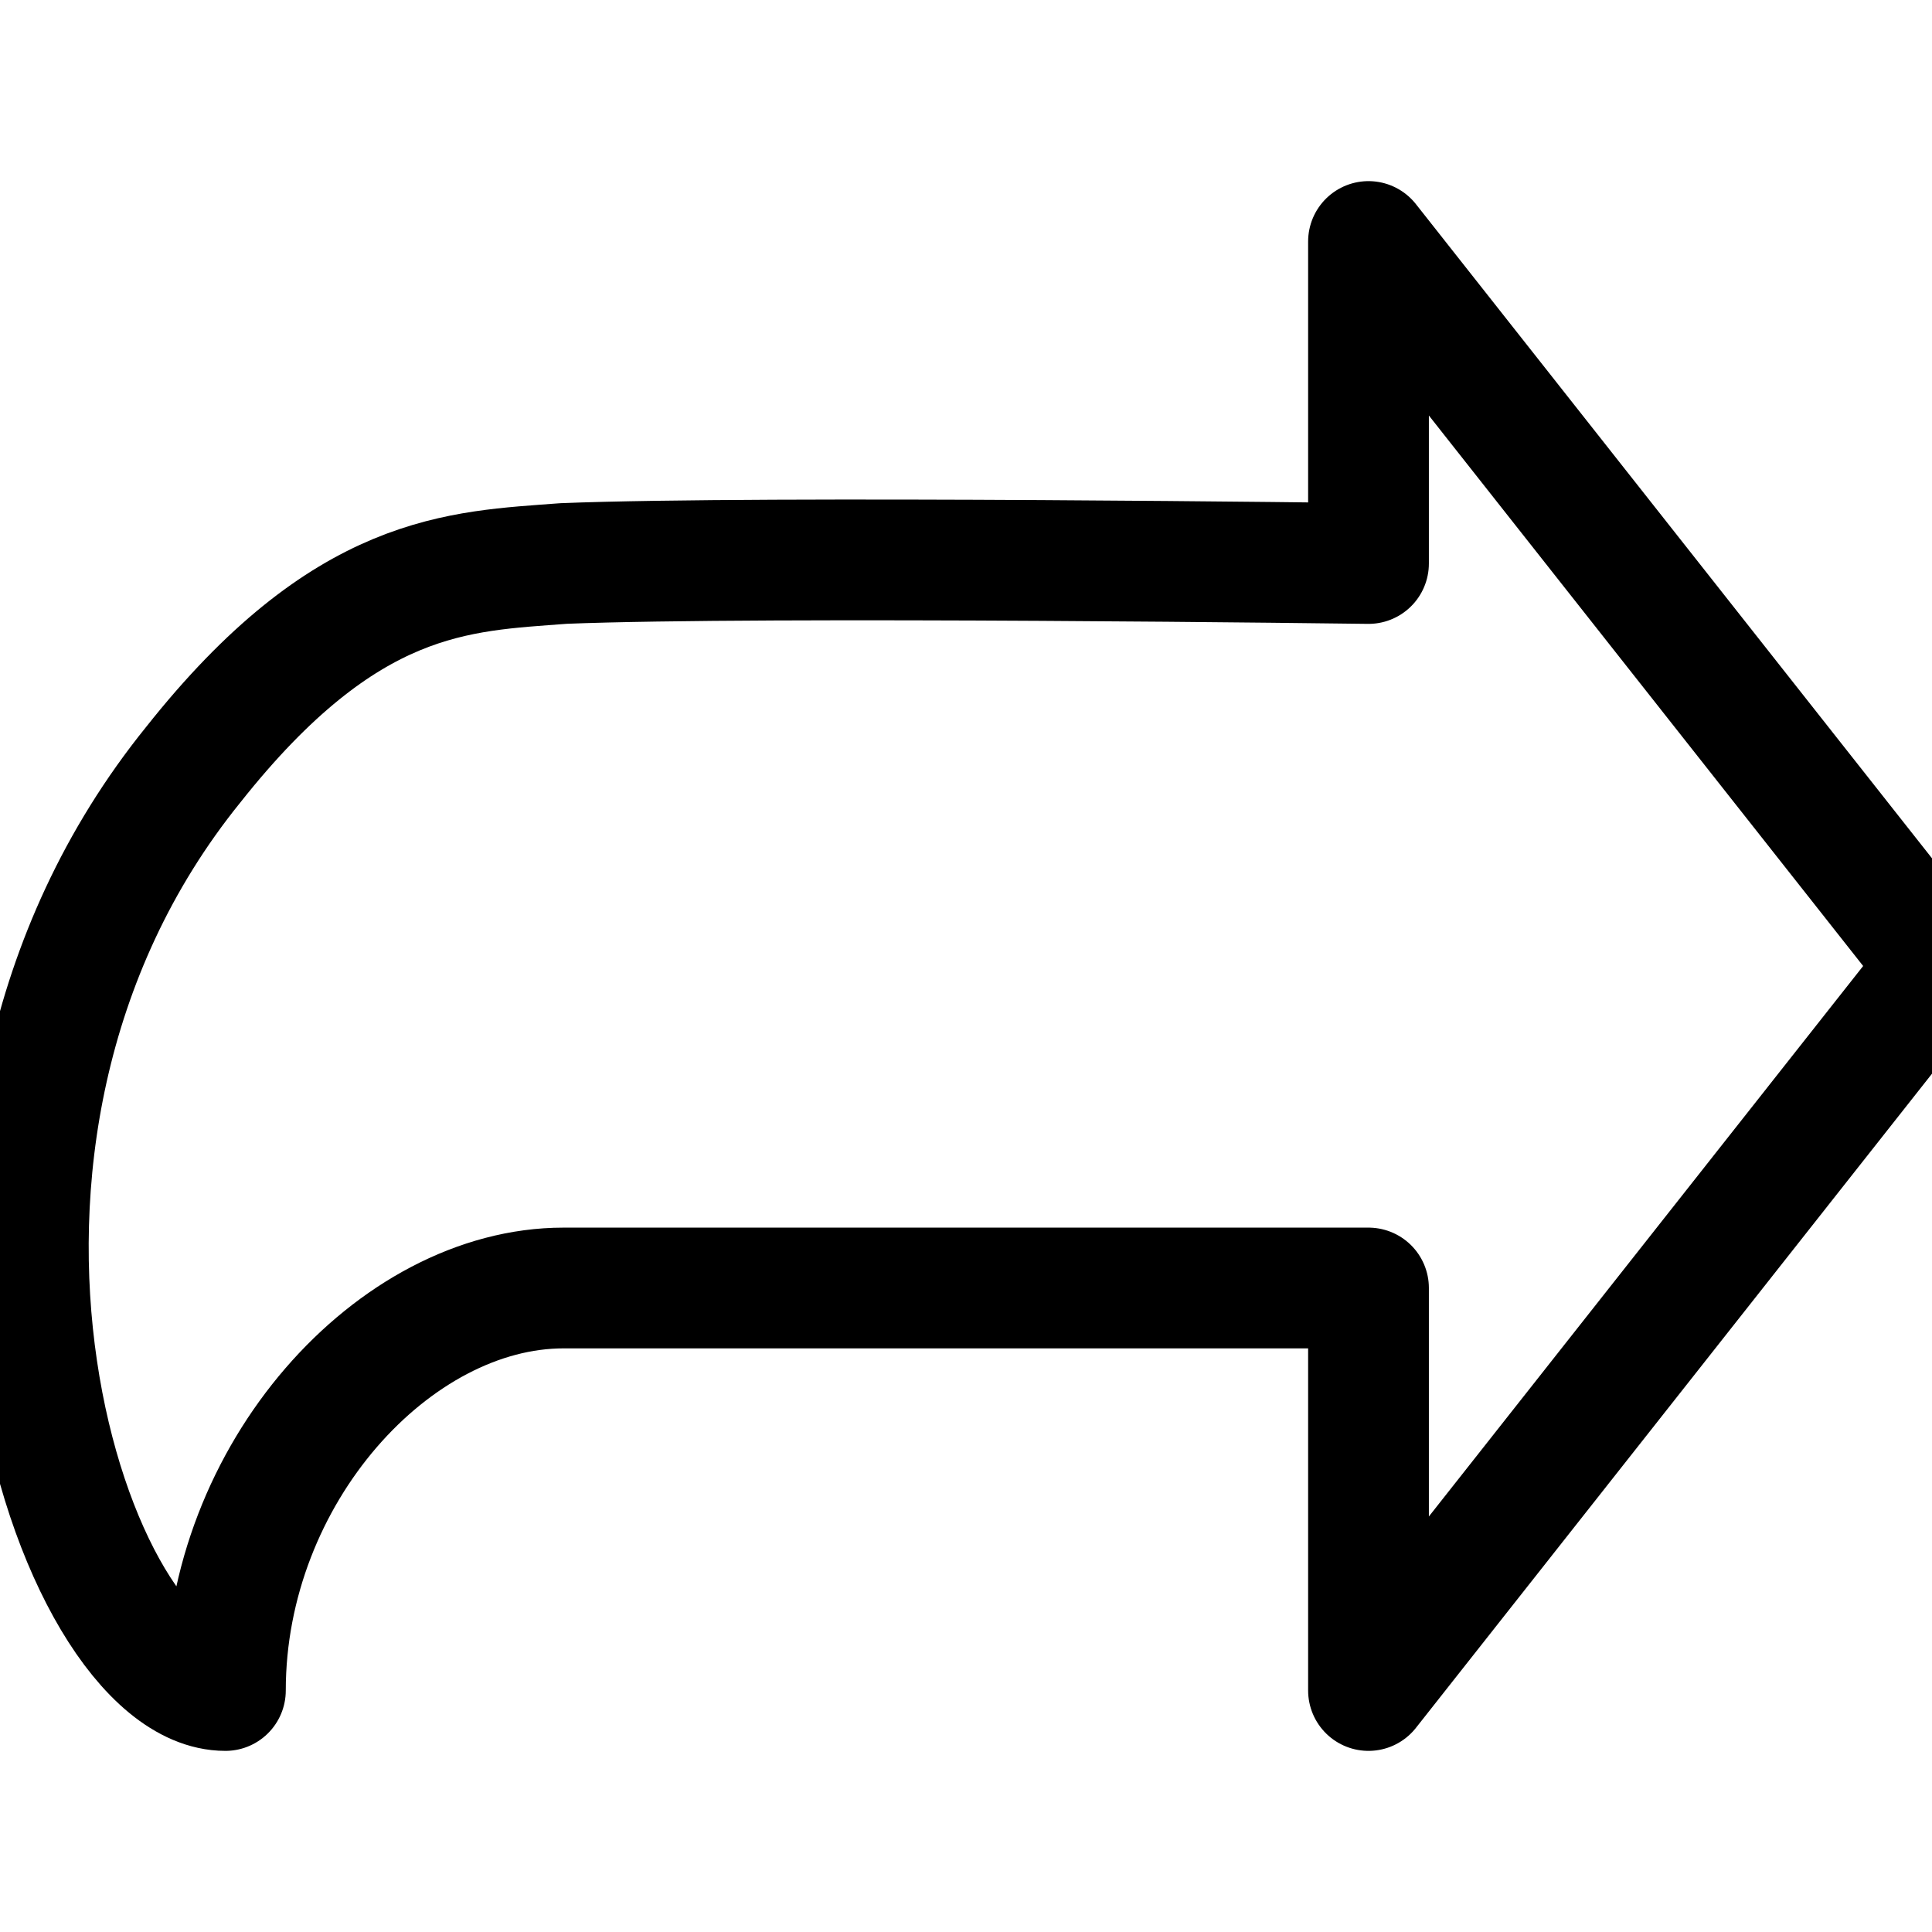
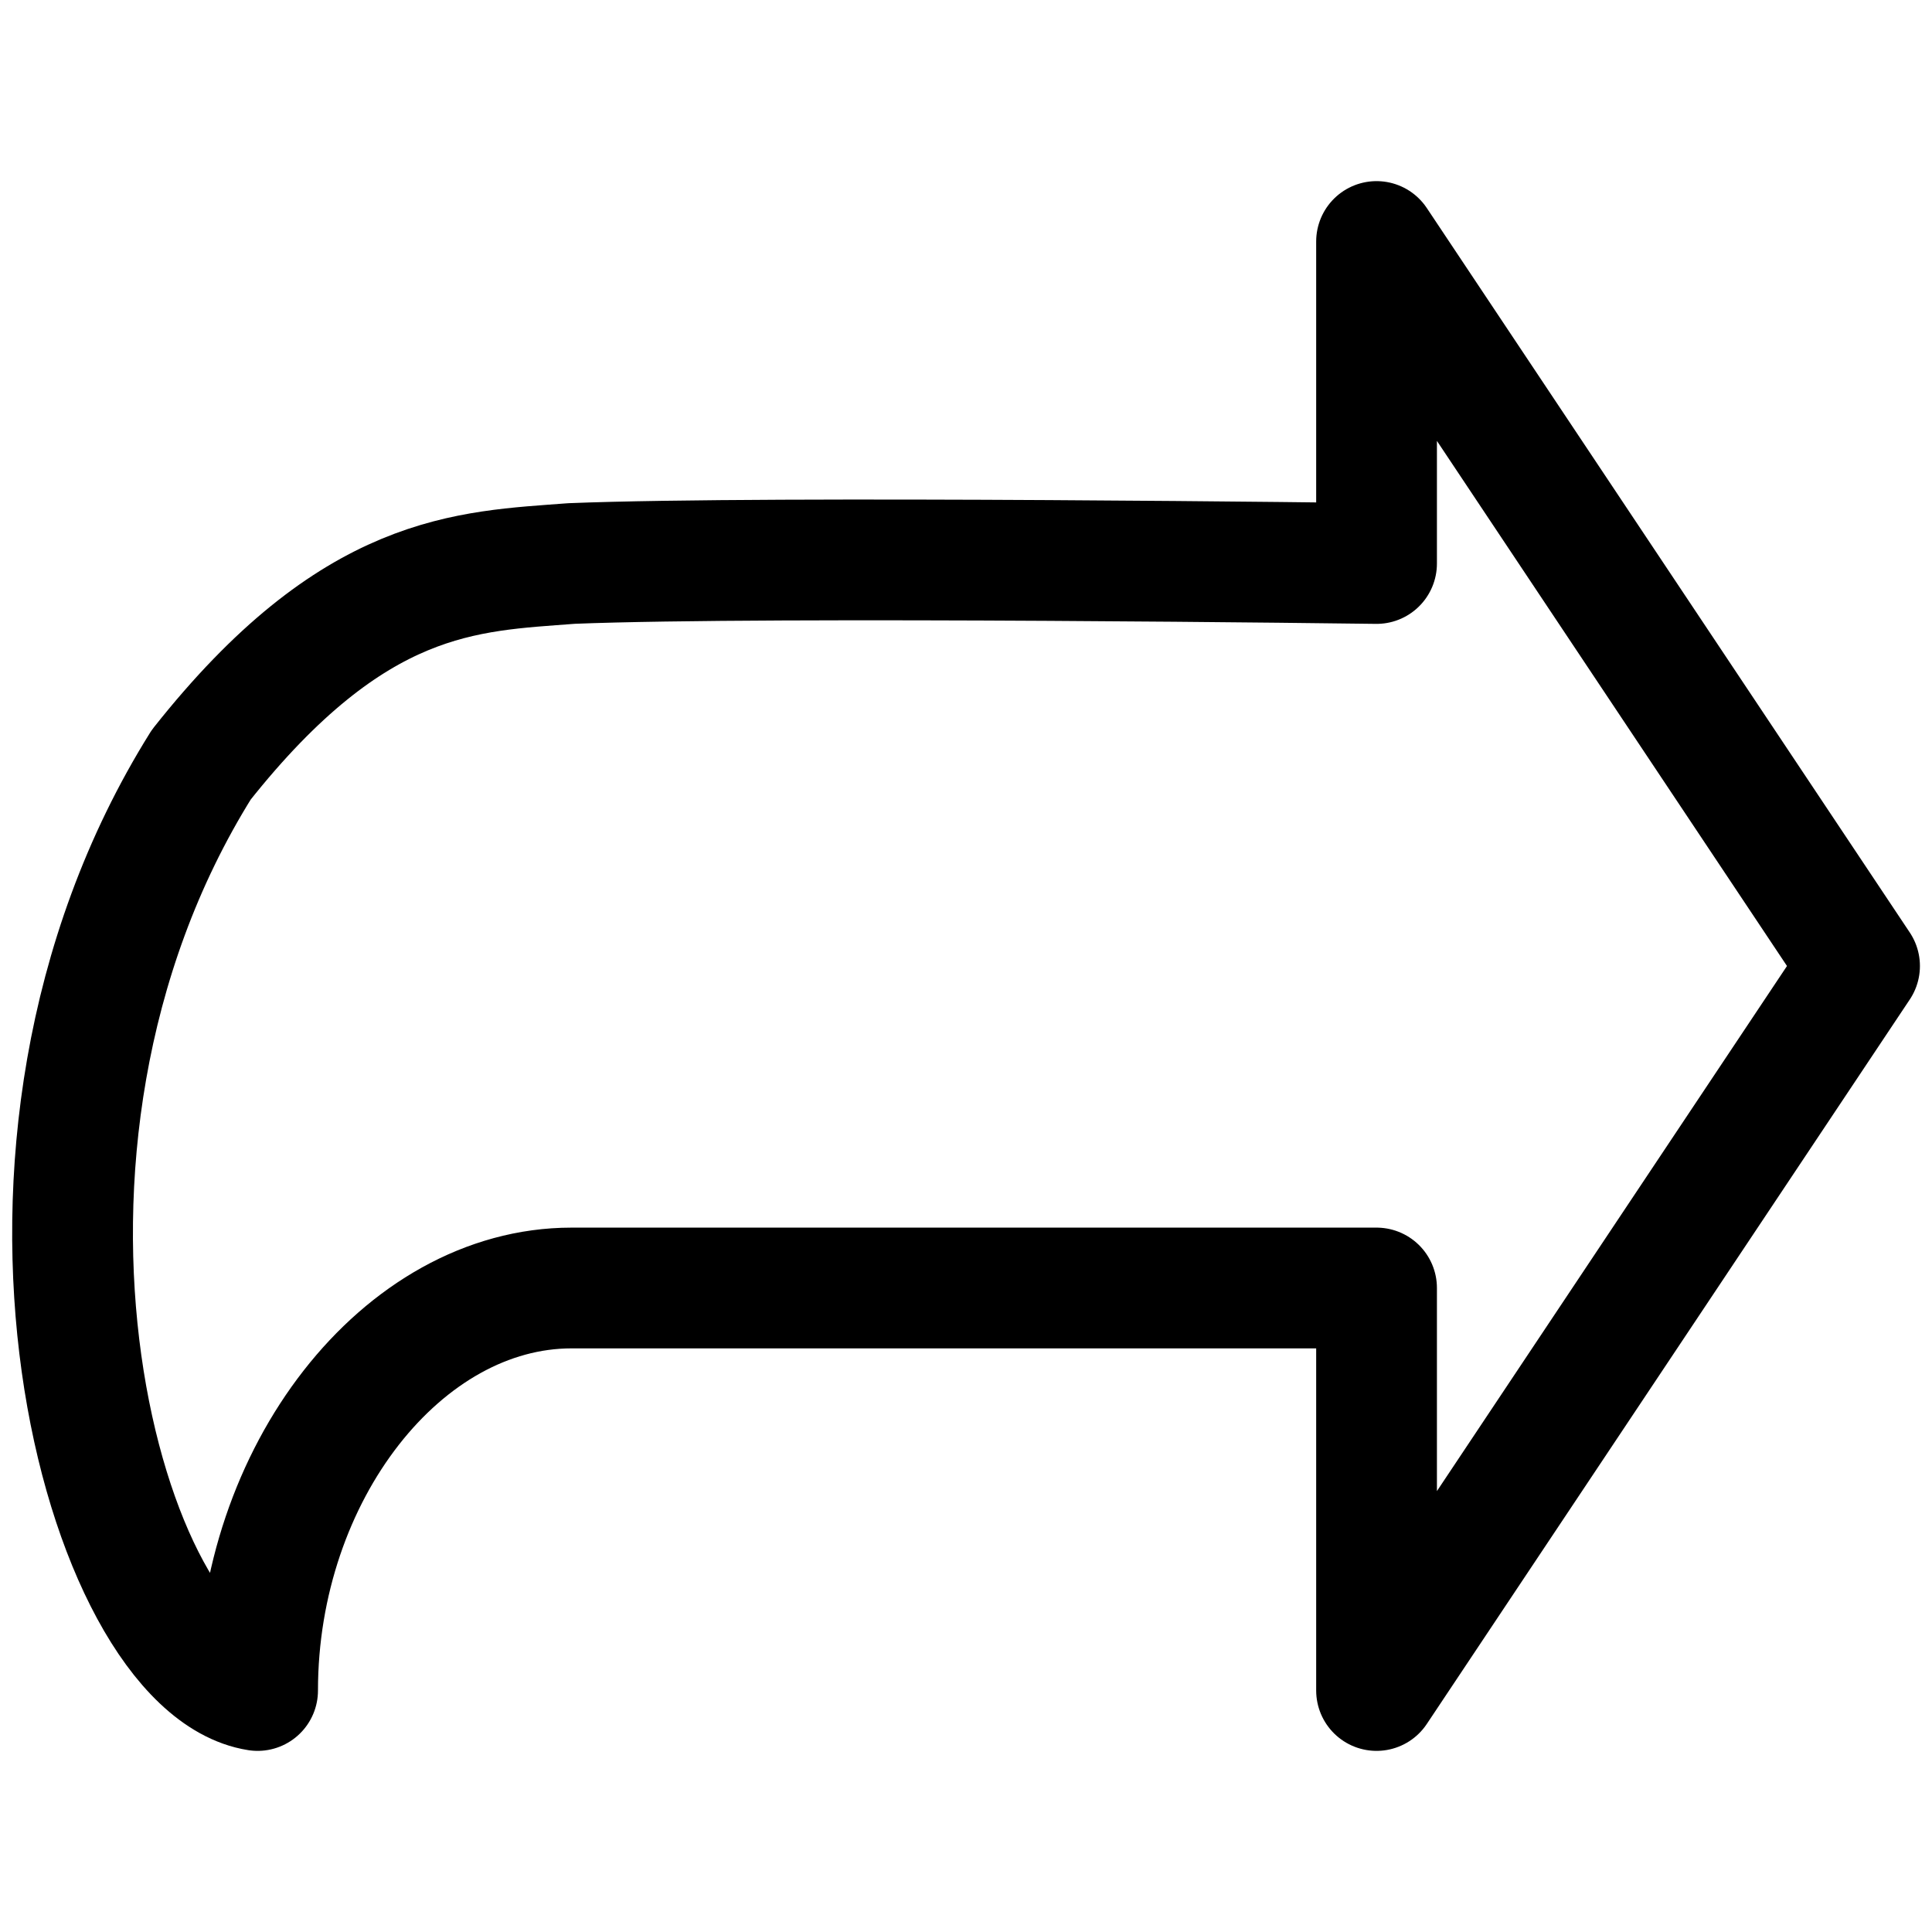
- <svg xmlns="http://www.w3.org/2000/svg" viewBox="0 0 24 24">
-   <path d="M7 7c2.5-.1 10 0 10 0V3l7.1 9-7.1 9v-5H7c-2.1 0-4.2 2.3-4.2 5-1.9 0-4.2-6.8-.4-11.5C4.3 7.1 5.7 7.1 7 7z" fill="none" stroke="#000" stroke-width="1.5" stroke-linecap="round" stroke-linejoin="round" stroke-miterlimit="10" />
+ <svg xmlns="http://www.w3.org/2000/svg" enable-background="new 0 0 24 24" viewBox="0 0 24 24">
+   <path d="m7.1 7c2.5-.1 10 0 10 0v-4l6 9-6 9v-5h-10c-2.1 0-3.9 2.3-3.9 5-1.9-.3-3.7-6.7-.7-11.5 1.9-2.4 3.3-2.4 4.6-2.5z" style="fill:none;stroke:#000;stroke-width:1.5;stroke-linecap:round;stroke-linejoin:round;stroke-miterlimit:10" />
</svg>
